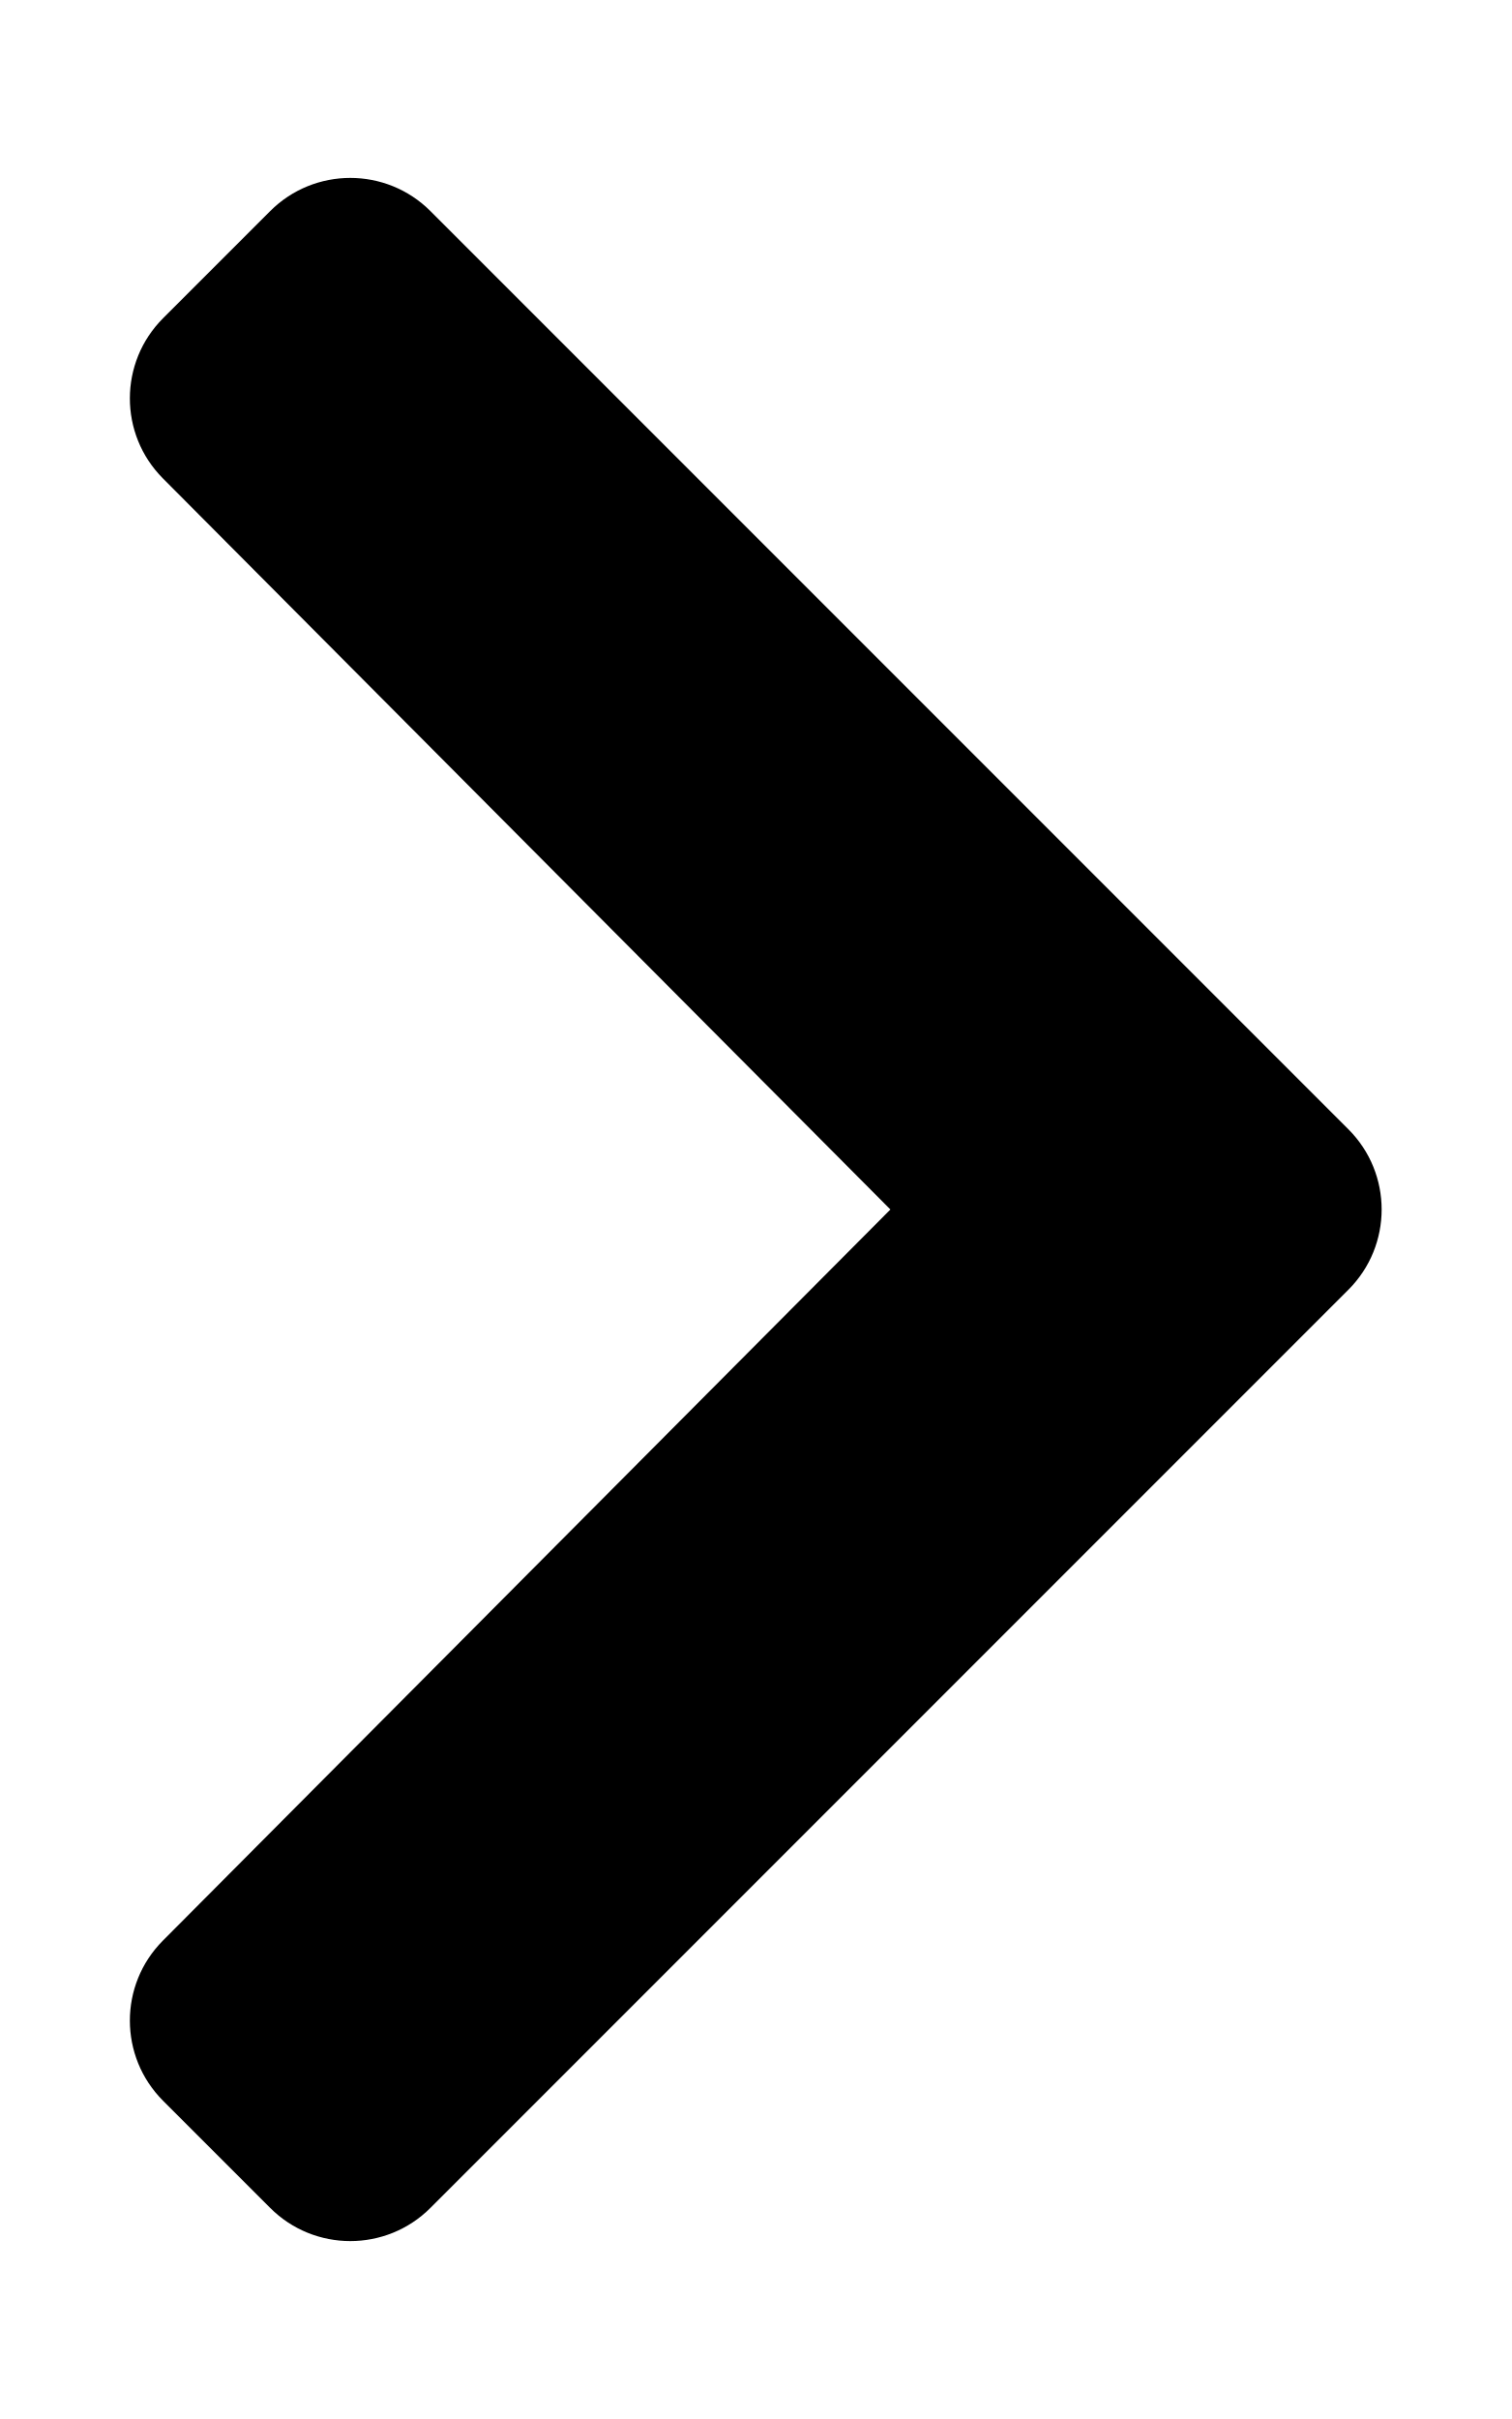
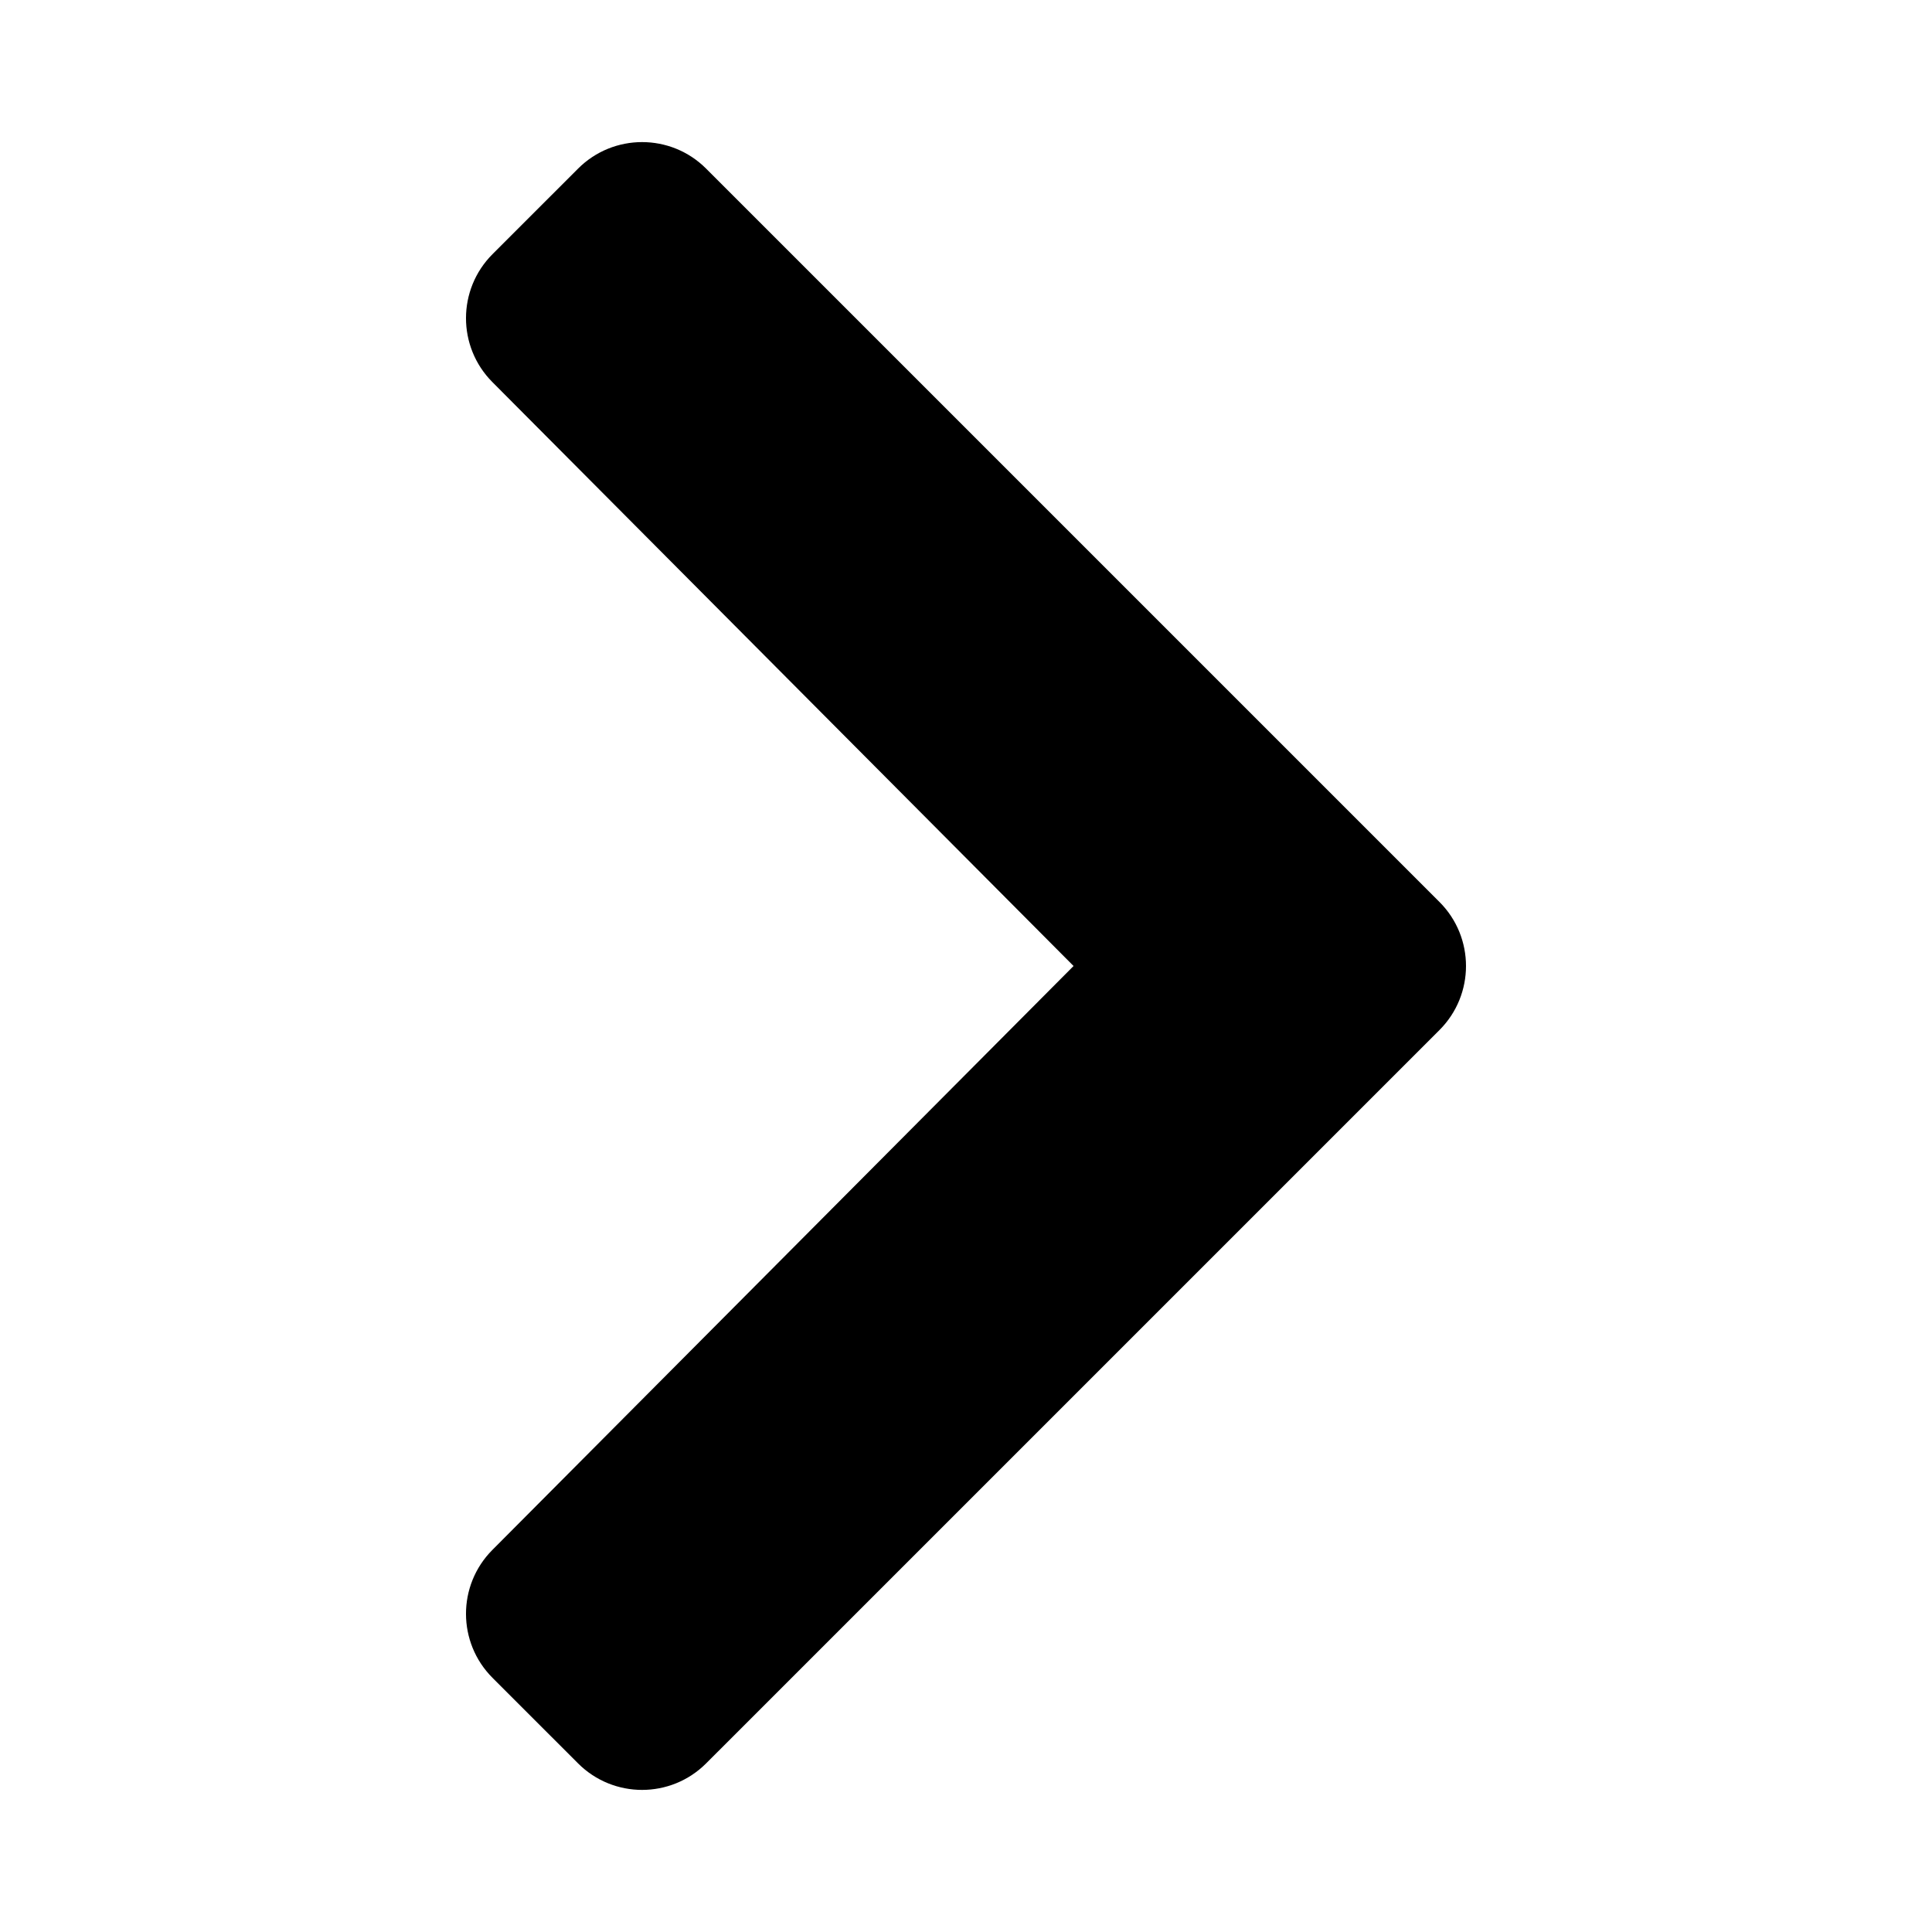
- <svg xmlns="http://www.w3.org/2000/svg" aria-hidden="true" focusable="false" role="img" viewBox="0 0 320 512">
+ <svg xmlns="http://www.w3.org/2000/svg" aria-hidden="true" width="16" height="16" focusable="false" role="img" viewBox="0 0 320 512">
  <path fill="currentColor" d="M285.476 272.971L91.132 467.314c-9.373 9.373-24.569 9.373-33.941 0l-22.667-22.667c-9.357-9.357-9.375-24.522-.04-33.901L188.505 256 34.484 101.255c-9.335-9.379-9.317-24.544.04-33.901l22.667-22.667c9.373-9.373 24.569-9.373 33.941 0L285.475 239.03c9.373 9.372 9.373 24.568.001 33.941z" />
</svg>
